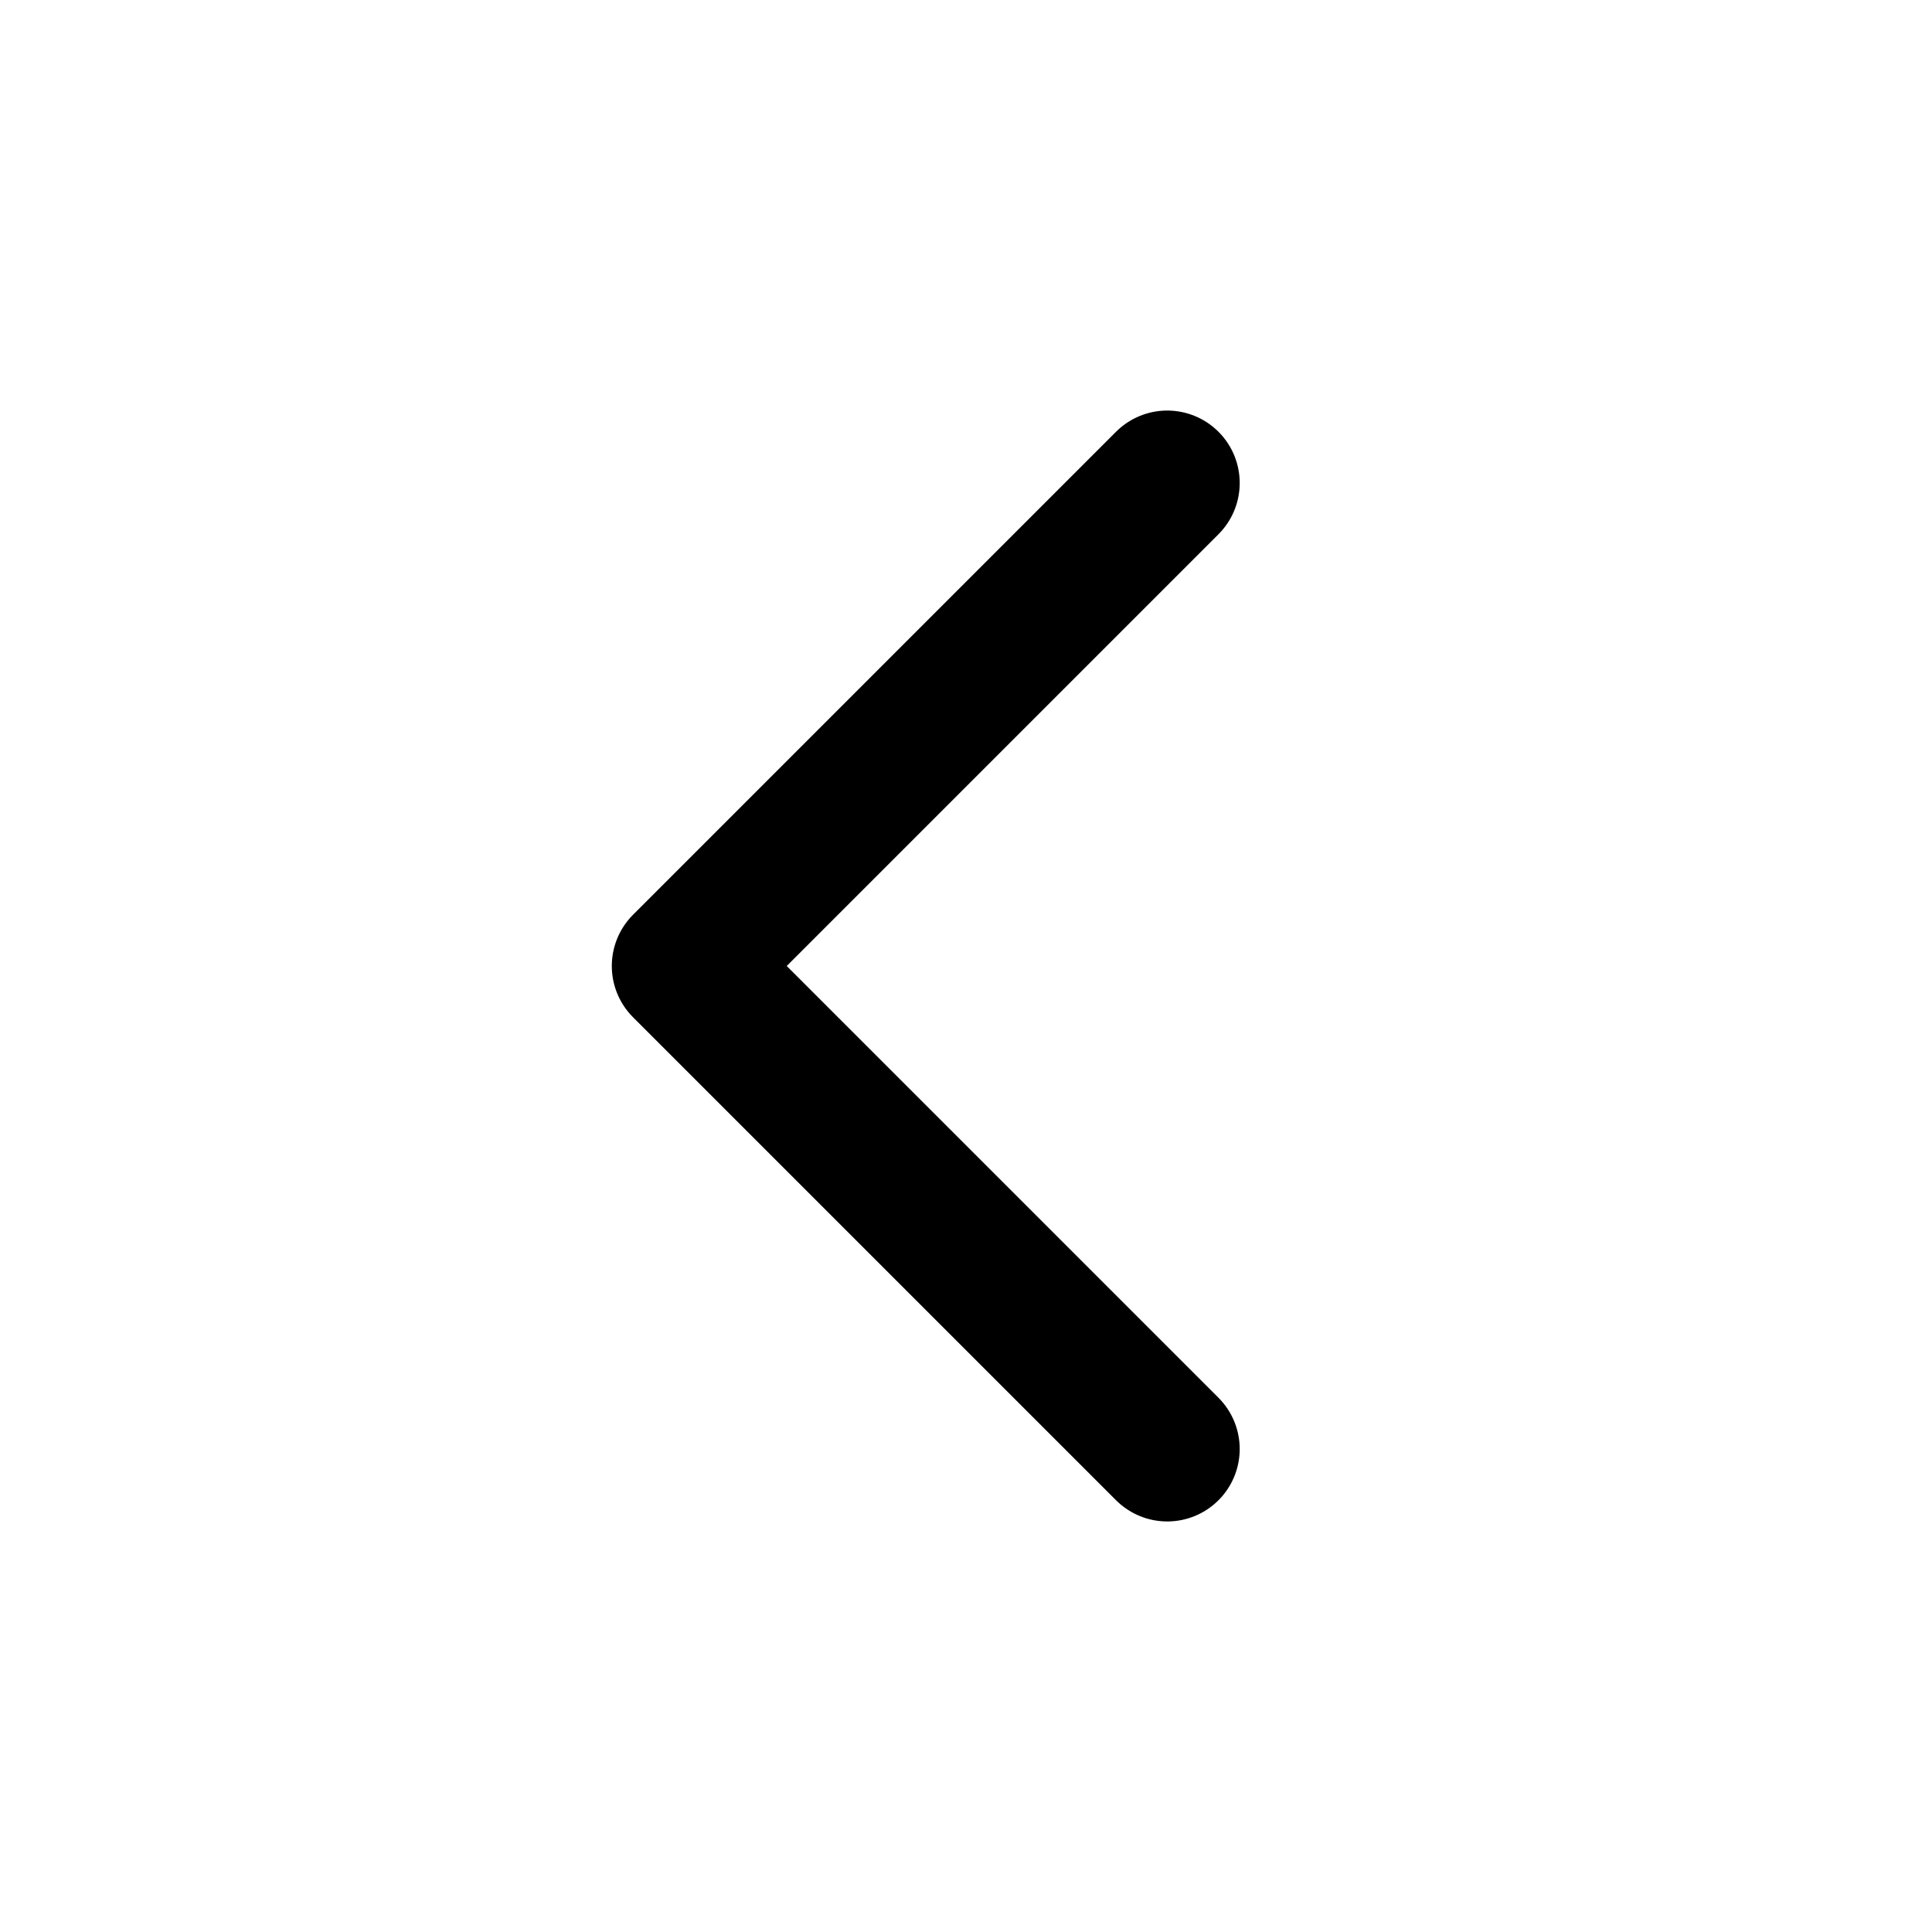
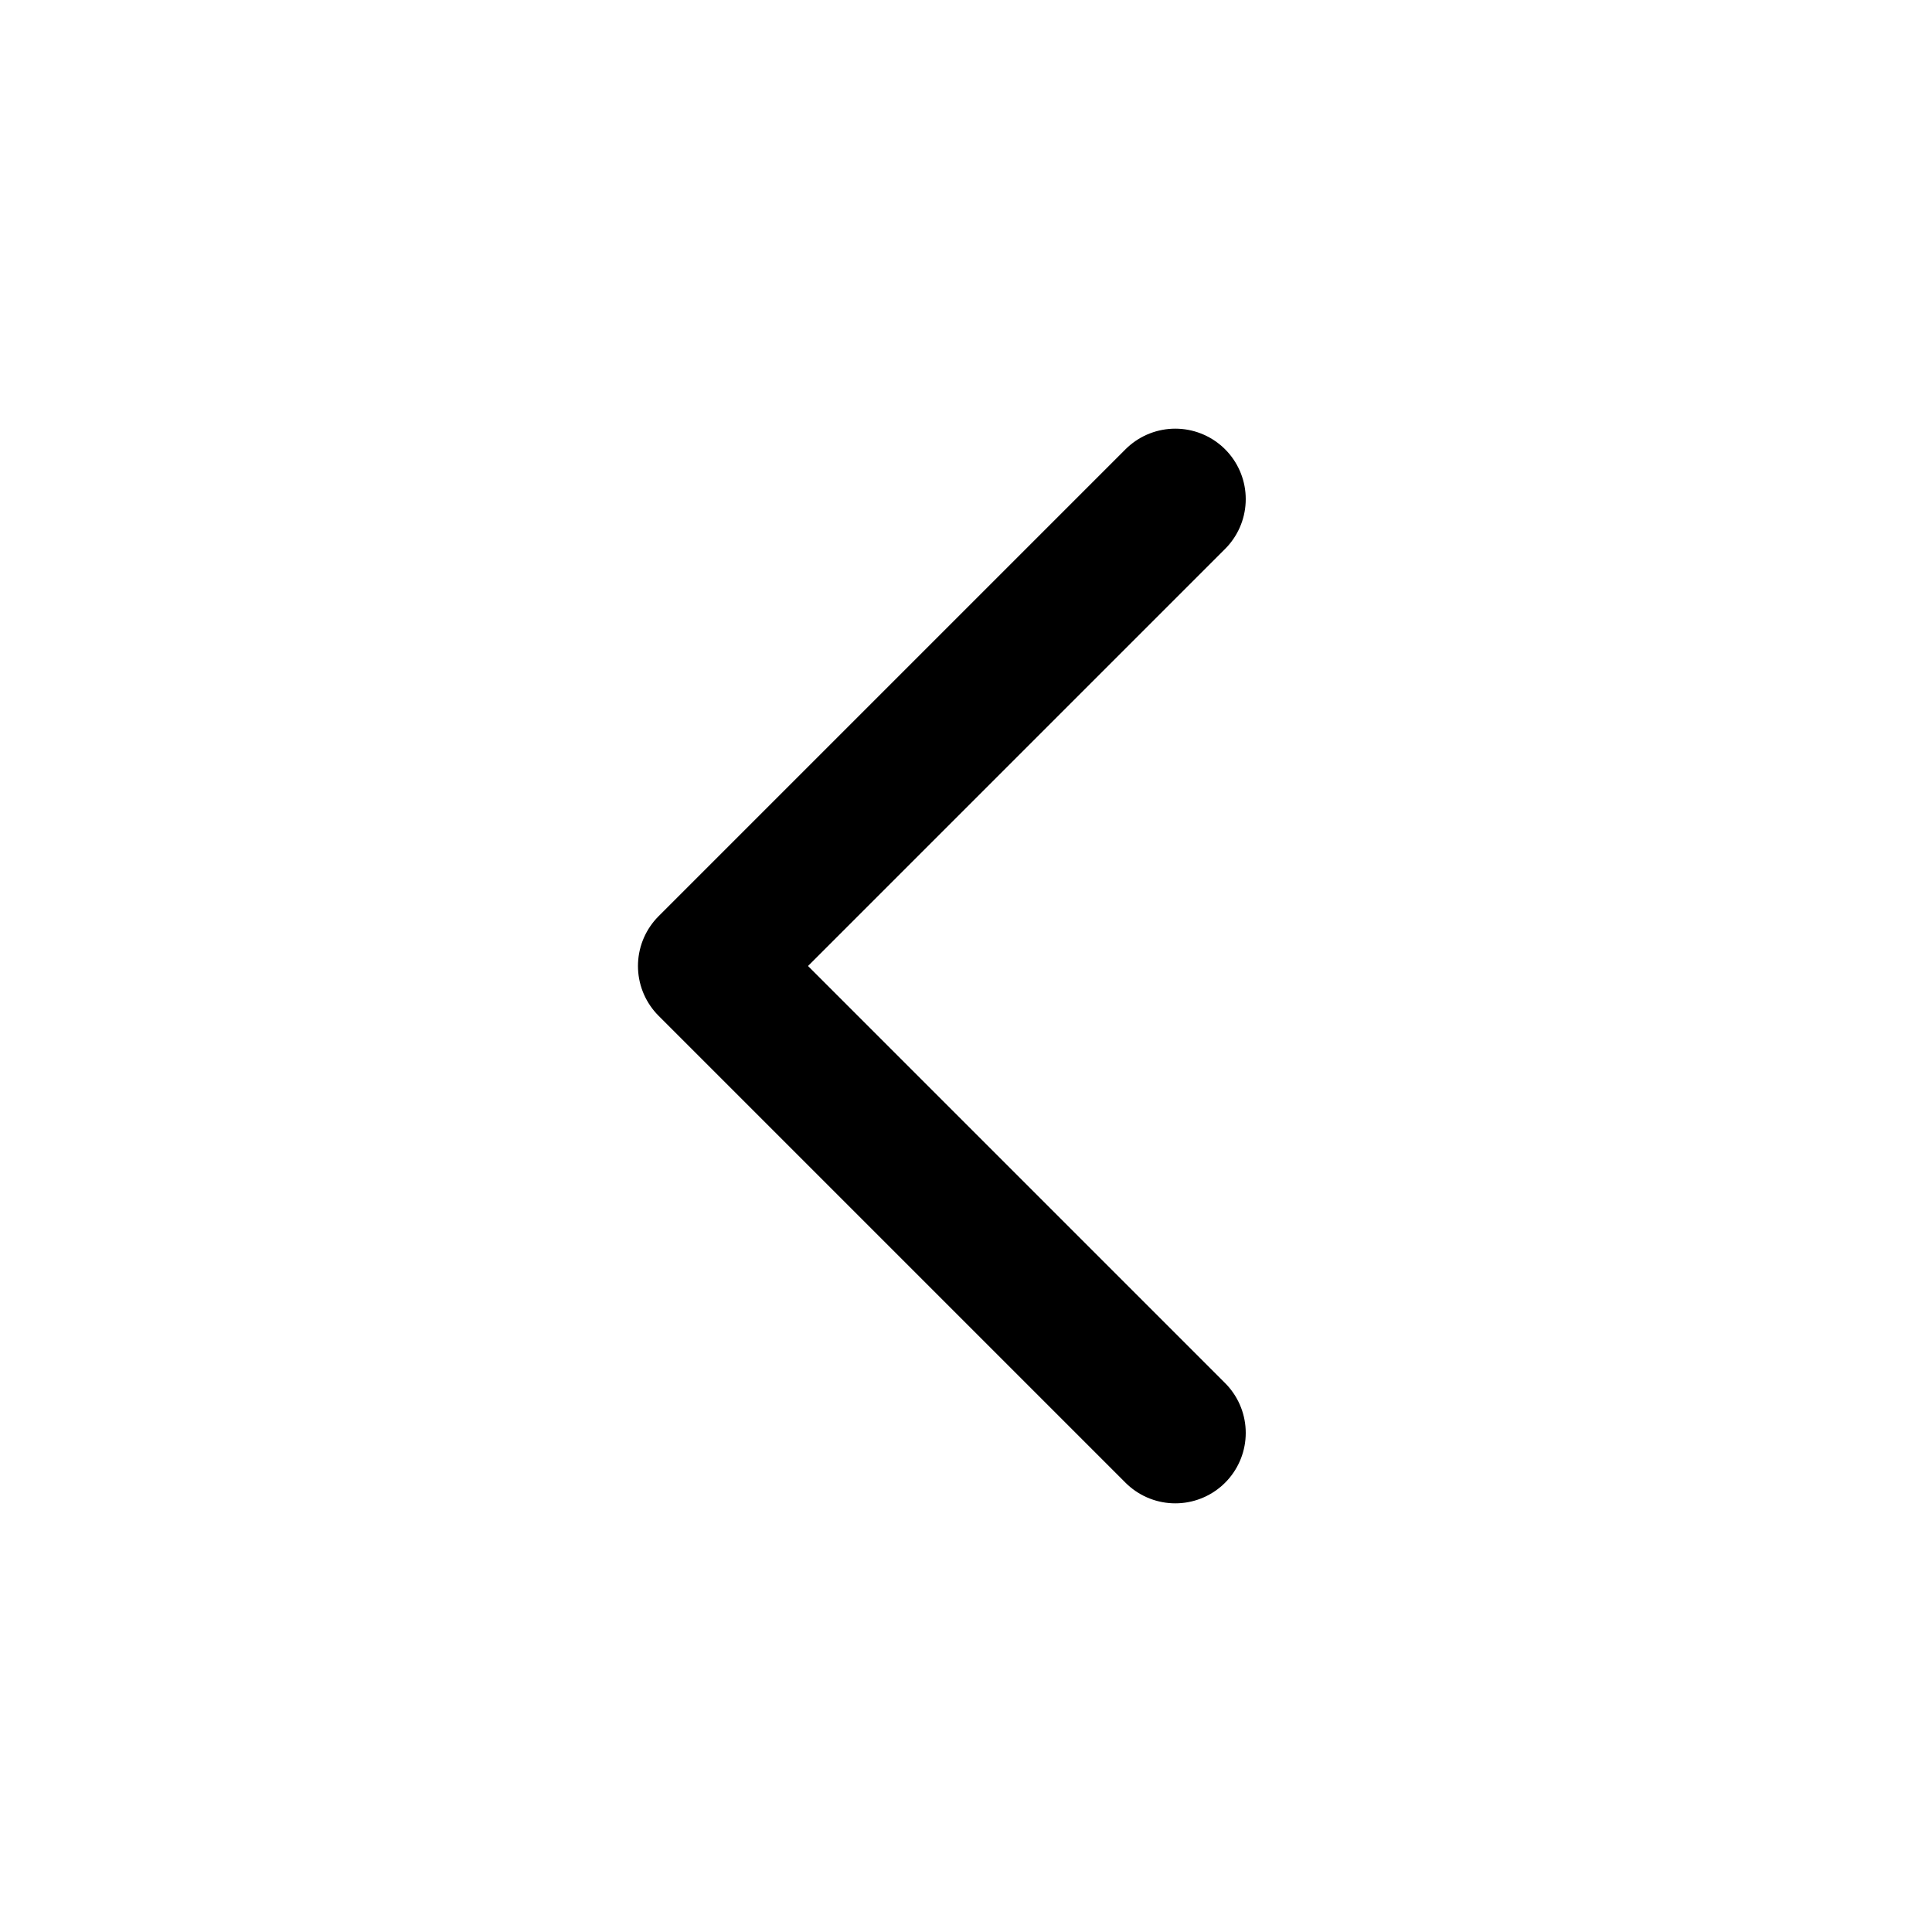
<svg xmlns="http://www.w3.org/2000/svg" width="24" height="24" viewBox="0 0 24 24" fill="none">
-   <path d="M14.5 6 8.5 12l6 6" stroke="black" stroke-width="1.8" stroke-linecap="round" stroke-linejoin="round" />
+   <path d="M14.6 6.2 8.8 12l5.8 5.8" stroke="black" stroke-width="1.75" stroke-linecap="round" stroke-linejoin="round" />
</svg>
